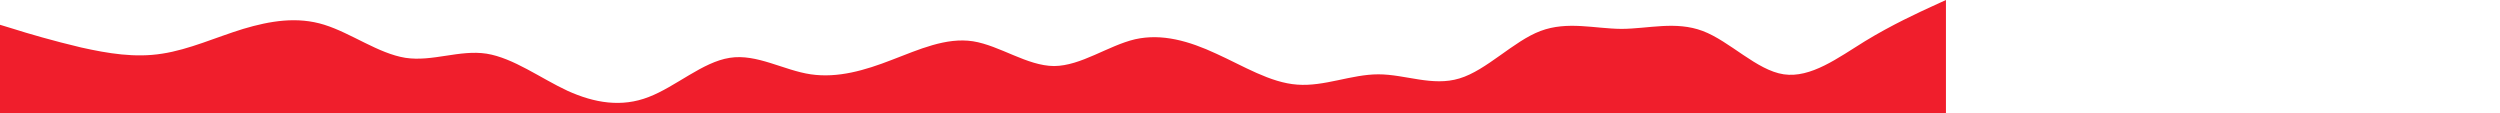
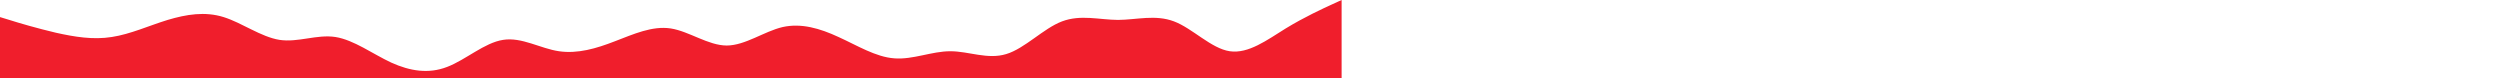
- <svg xmlns="http://www.w3.org/2000/svg" id="wave" style="transform:rotate(0deg); transition: 0.3s" viewBox="0 0 4440 200" version="1.1">
+ <svg xmlns="http://www.w3.org/2000/svg" id="wave" style="transform:rotate(0deg); transition: 0.3s" viewBox="0 0 6440 200" version="1.1">
  <defs>
    <linearGradient id="sw-gradient-0" x1="0" x2="0" y1="1" y2="0">
      <stop stop-color="rgba(240, 30, 44, 1)" offset="0%" />
      <stop stop-color="rgba(240, 30, 44, 1)" offset="100%" />
    </linearGradient>
  </defs>
  <path style="transform:translate(0, 0px); opacity:1" fill="url(#sw-gradient-0)" d="M0,44L24,51.3C48,59,96,73,144,84.3C192,95,240,103,288,95.3C336,88,384,66,432,51.3C480,37,528,29,576,44C624,59,672,95,720,102.7C768,110,816,88,864,95.3C912,103,960,139,1008,161.3C1056,183,1104,191,1152,172.3C1200,154,1248,110,1296,102.7C1344,95,1392,125,1440,132C1488,139,1536,125,1584,106.3C1632,88,1680,66,1728,73.3C1776,81,1824,117,1872,117.3C1920,117,1968,81,2016,69.7C2064,59,2112,73,2160,95.3C2208,117,2256,147,2304,150.3C2352,154,2400,132,2448,132C2496,132,2544,154,2592,139.3C2640,125,2688,73,2736,55C2784,37,2832,51,2880,51.3C2928,51,2976,37,3024,55C3072,73,3120,125,3168,132C3216,139,3264,103,3312,73.3C3360,44,3408,22,3432,11L3456,0L3456,220L3432,220C3408,220,3360,220,3312,220C3264,220,3216,220,3168,220C3120,220,3072,220,3024,220C2976,220,2928,220,2880,220C2832,220,2784,220,2736,220C2688,220,2640,220,2592,220C2544,220,2496,220,2448,220C2400,220,2352,220,2304,220C2256,220,2208,220,2160,220C2112,220,2064,220,2016,220C1968,220,1920,220,1872,220C1824,220,1776,220,1728,220C1680,220,1632,220,1584,220C1536,220,1488,220,1440,220C1392,220,1344,220,1296,220C1248,220,1200,220,1152,220C1104,220,1056,220,1008,220C960,220,912,220,864,220C816,220,768,220,720,220C672,220,624,220,576,220C528,220,480,220,432,220C384,220,336,220,288,220C240,220,192,220,144,220C96,220,48,220,24,220L0,220Z" />
</svg>
